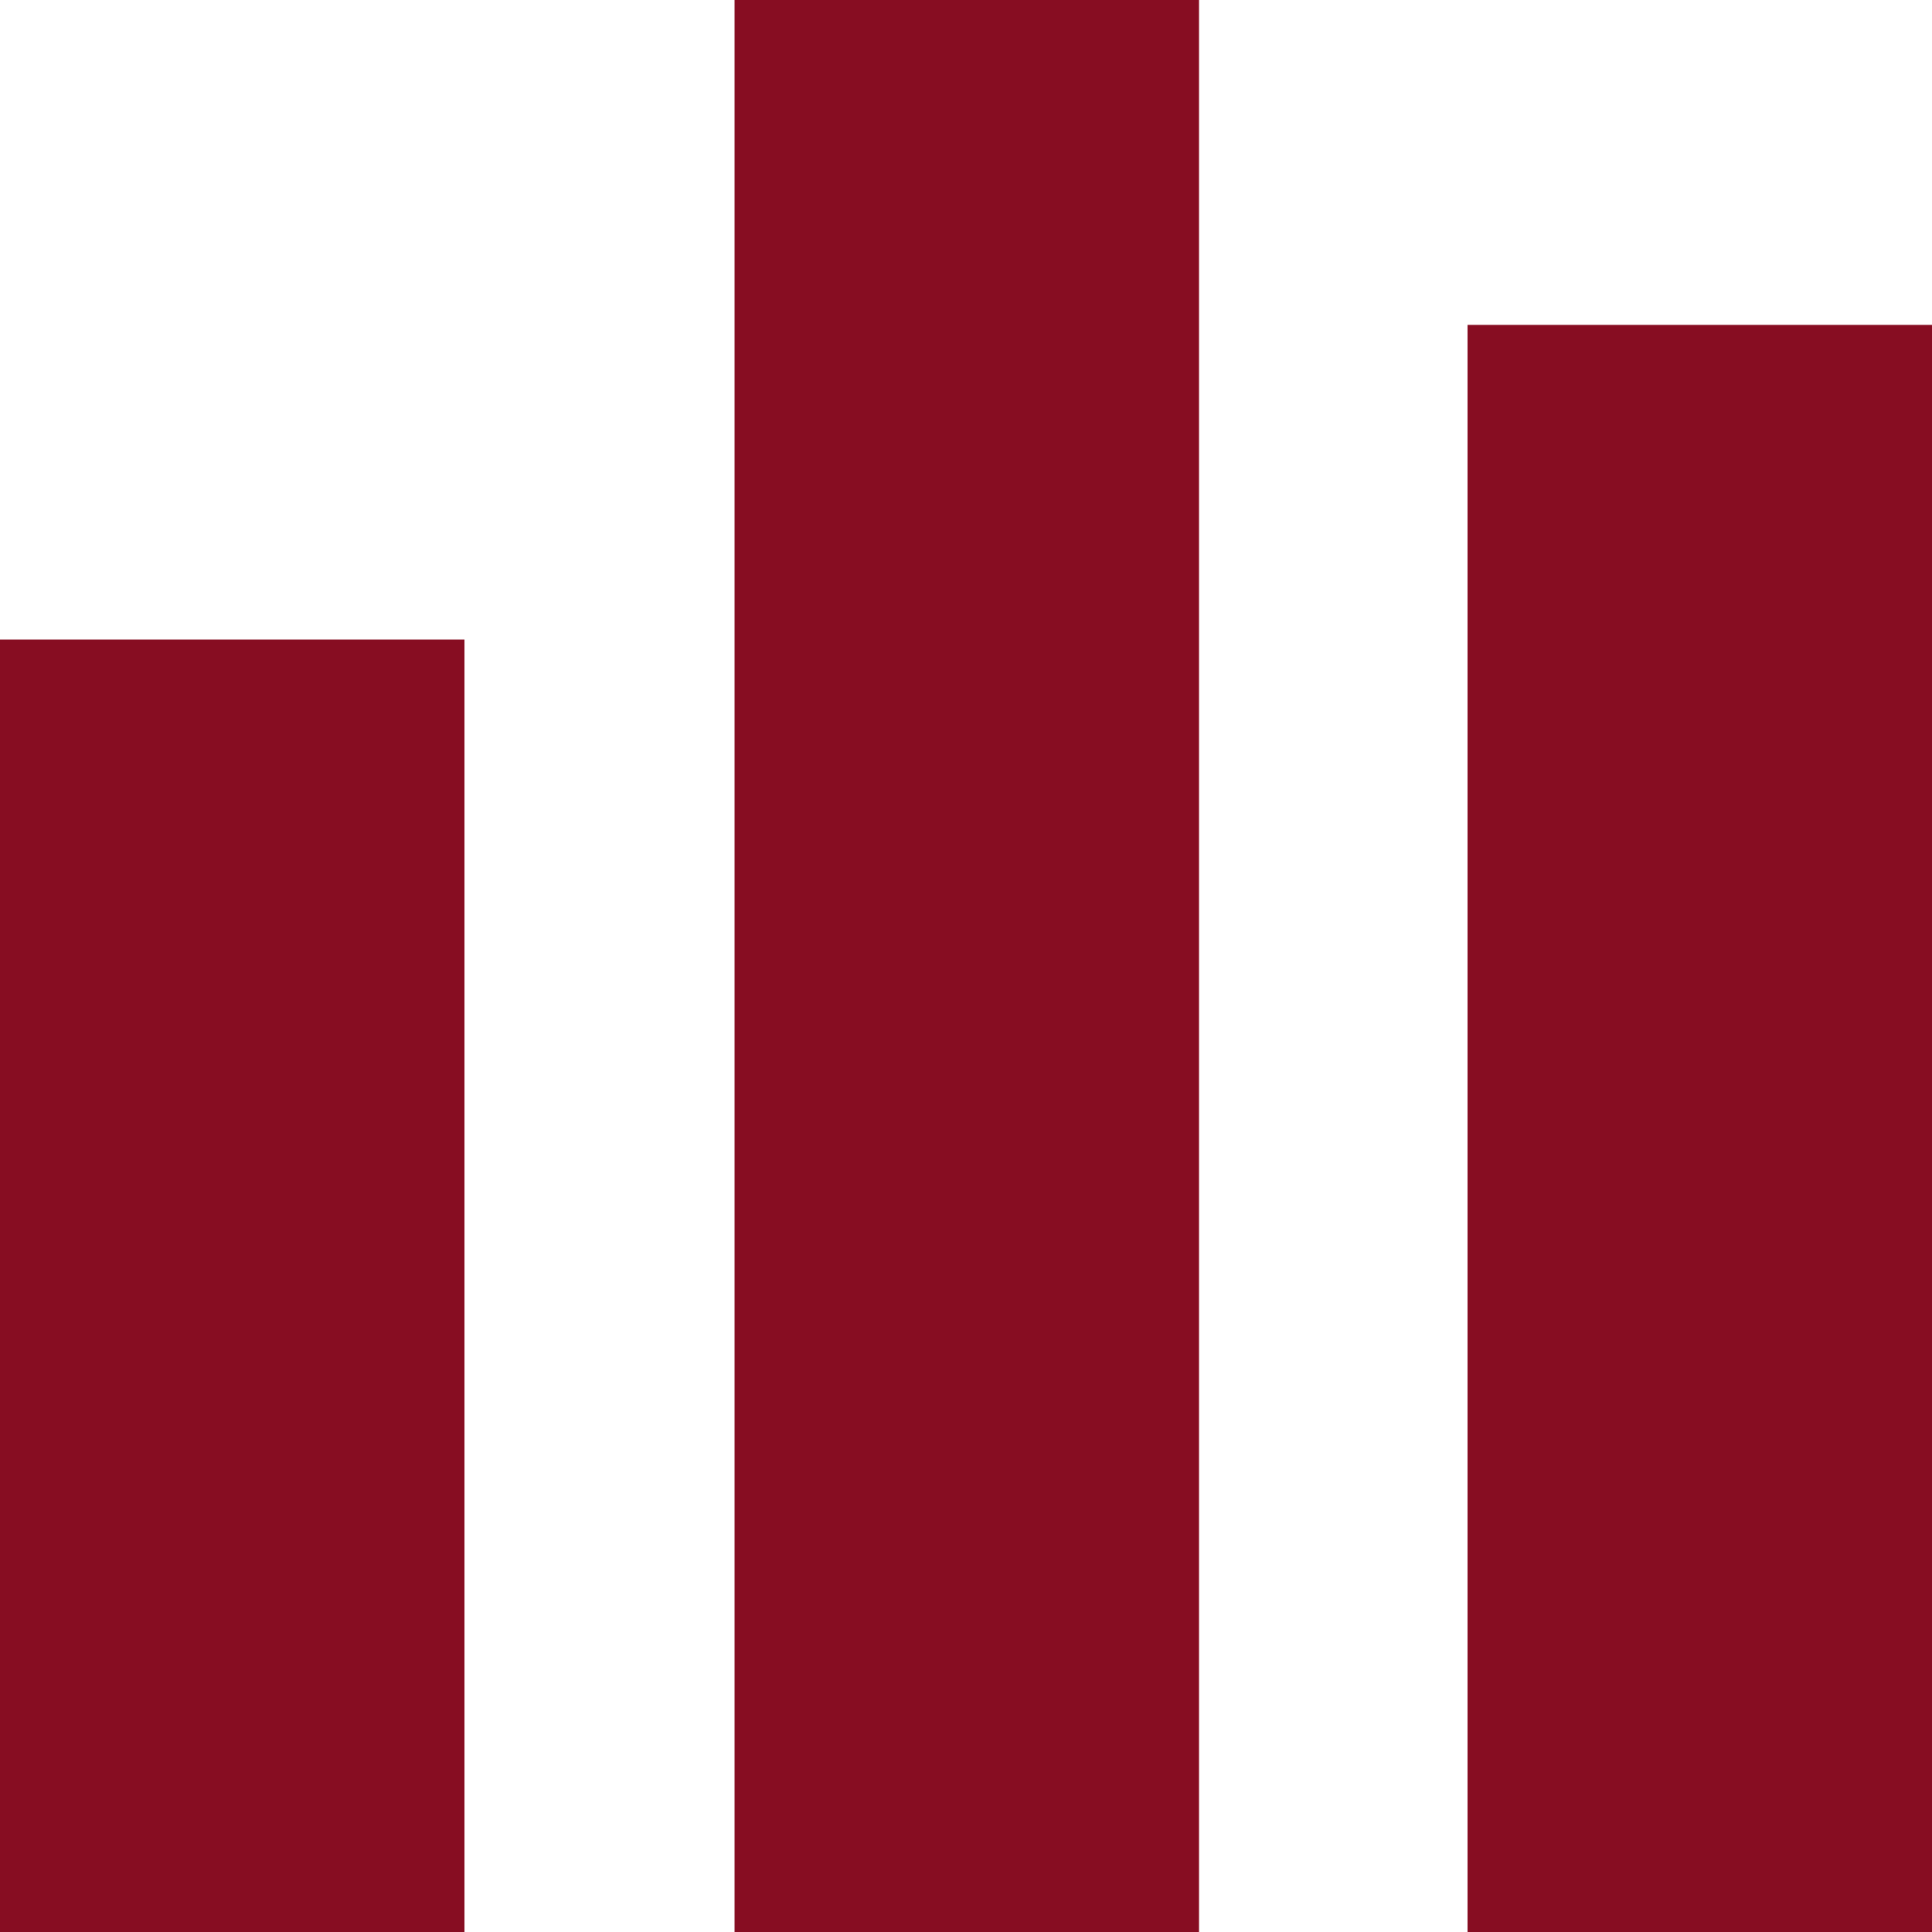
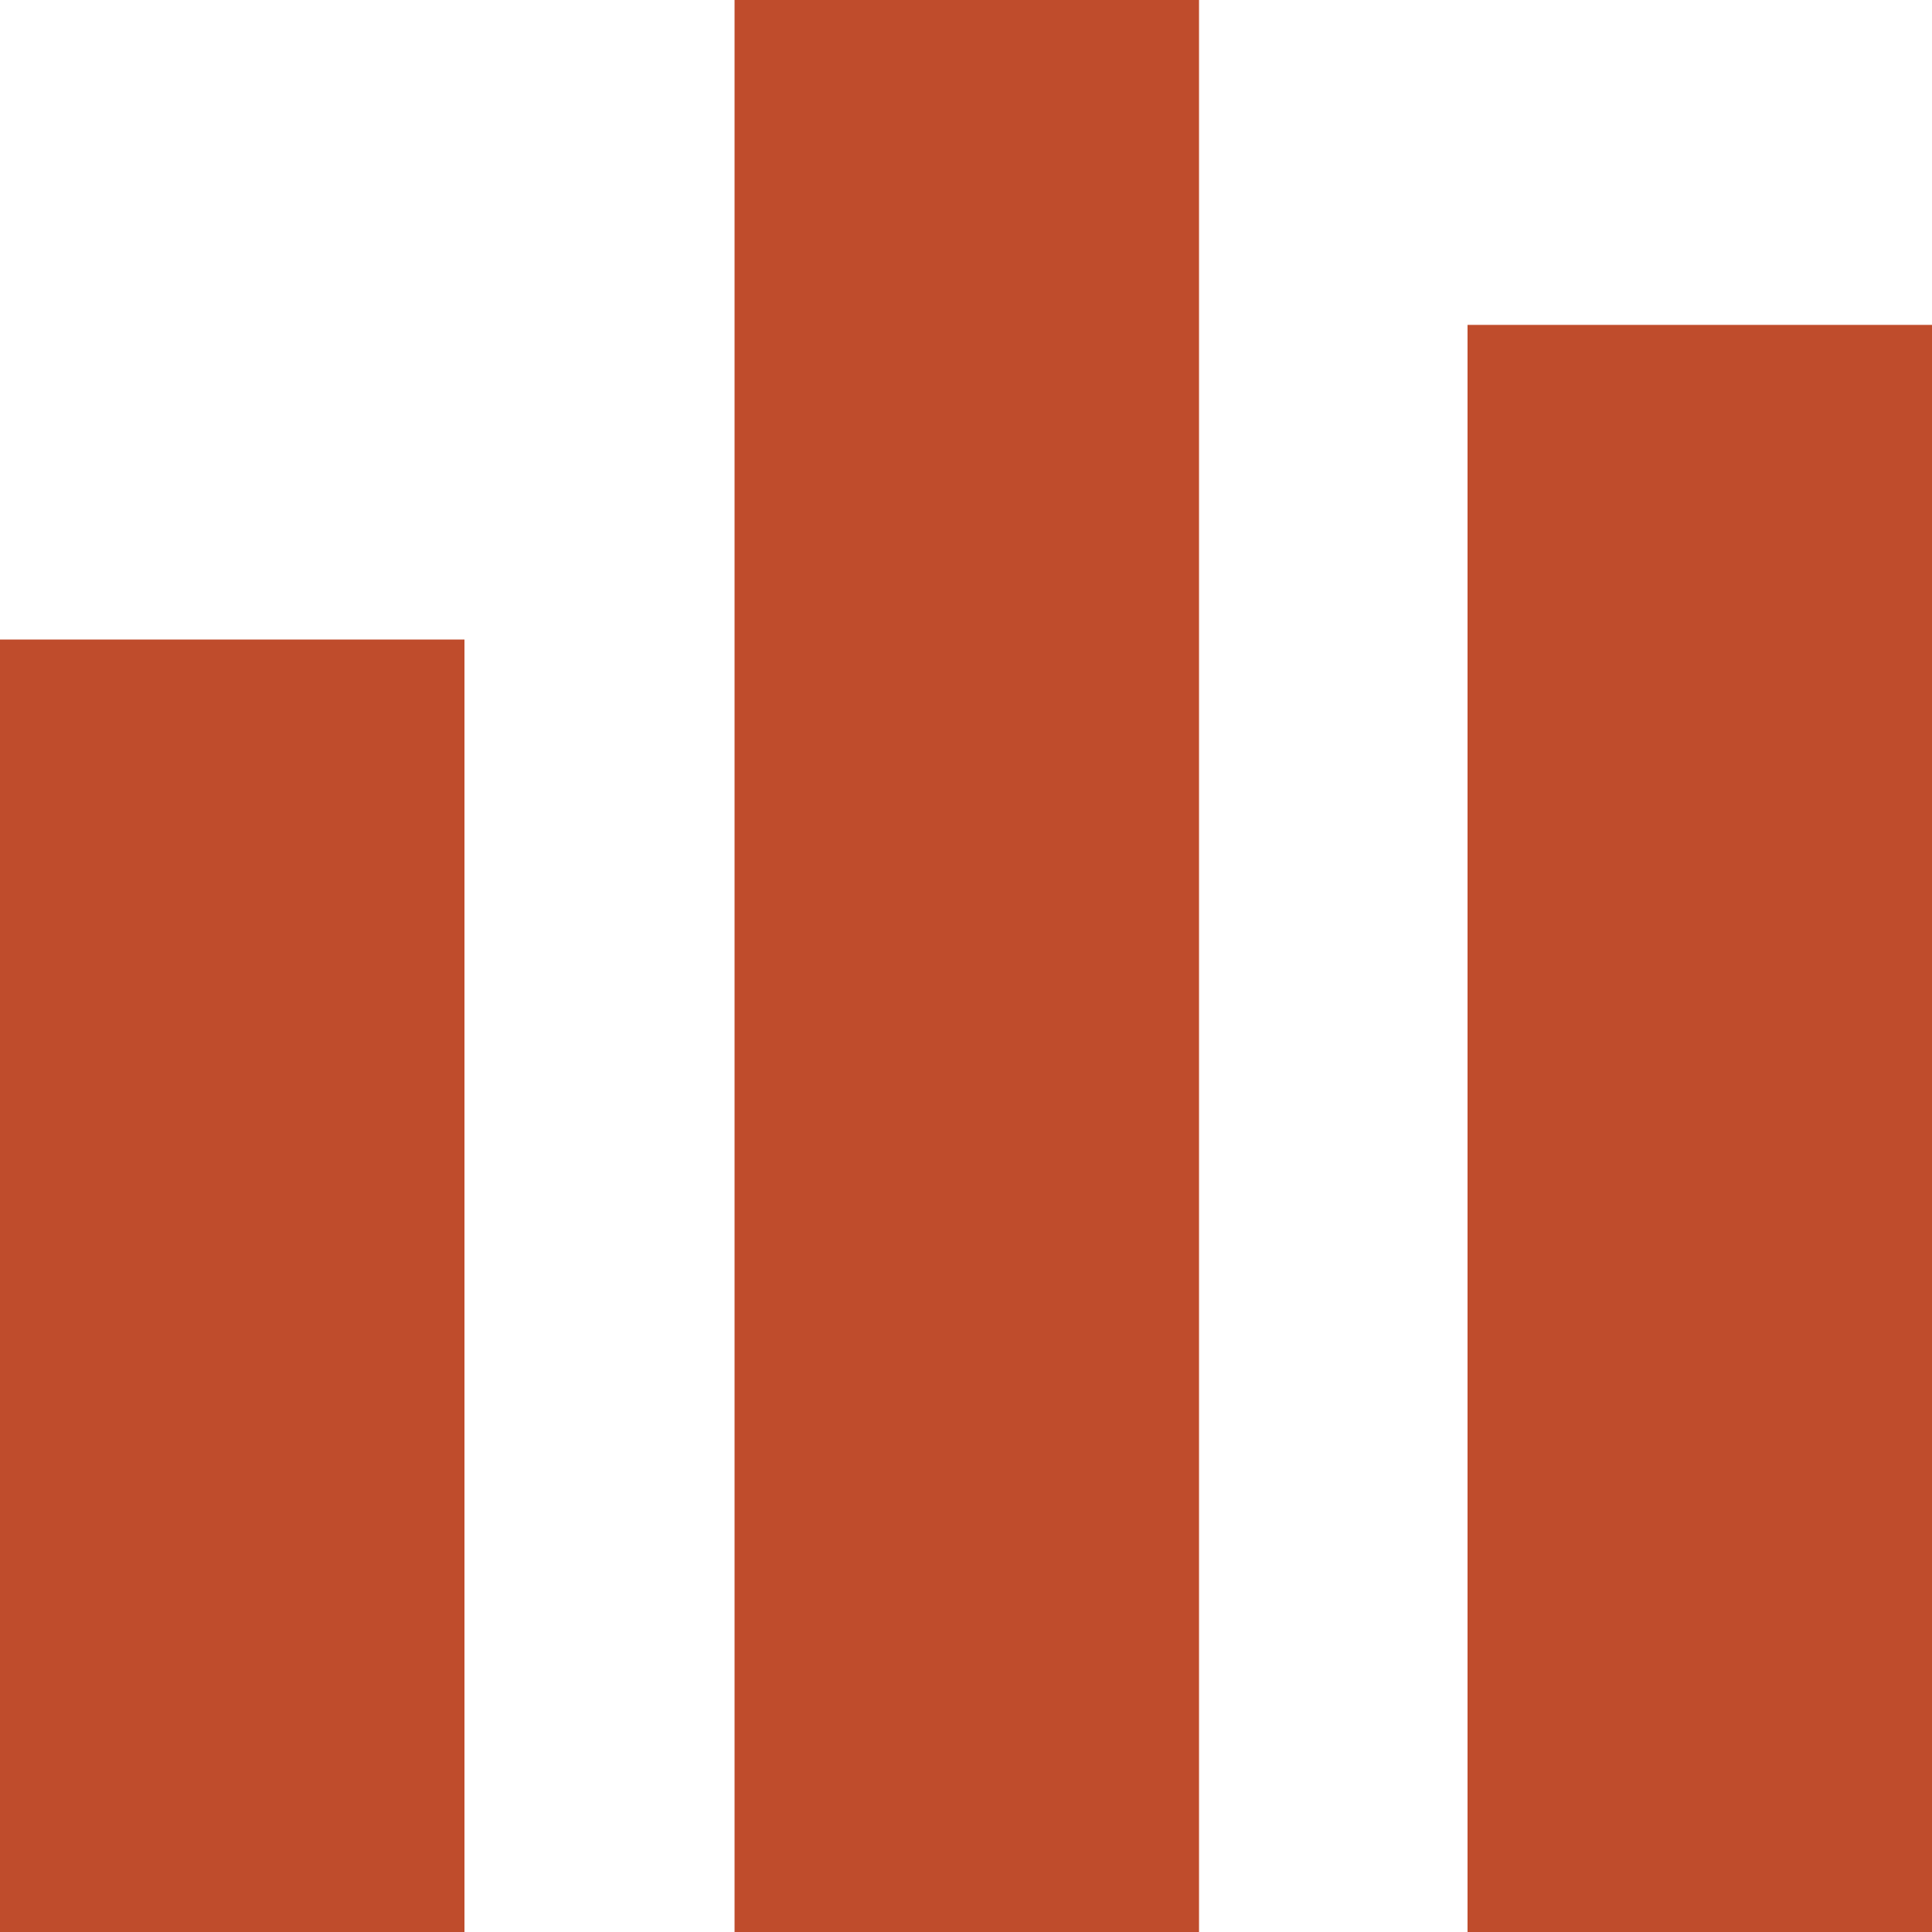
- <svg xmlns="http://www.w3.org/2000/svg" fill="#870D22" version="1.1" id="Capa_1" viewBox="0 0 490.00 490.00" xml:space="preserve" width="151px" height="151px" stroke="#870D22" stroke-width="0.005">
+ <svg xmlns="http://www.w3.org/2000/svg" fill="#bf4c2c" version="1.1" id="Capa_1" viewBox="0 0 490 490" xml:space="preserve" width="151px" height="151px">
  <g id="SVGRepo_bgCarrier" stroke-width="0" />
  <g id="SVGRepo_tracerCarrier" stroke-linecap="round" stroke-linejoin="round" />
  <g id="SVGRepo_iconCarrier">
    <g>
      <g>
        <rect y="162.2" width="117.8" height="327.8" />
        <rect x="186.3" width="117.8" height="490" />
        <rect x="372.2" y="82.4" width="117.8" height="407.6" />
      </g>
    </g>
  </g>
</svg>
